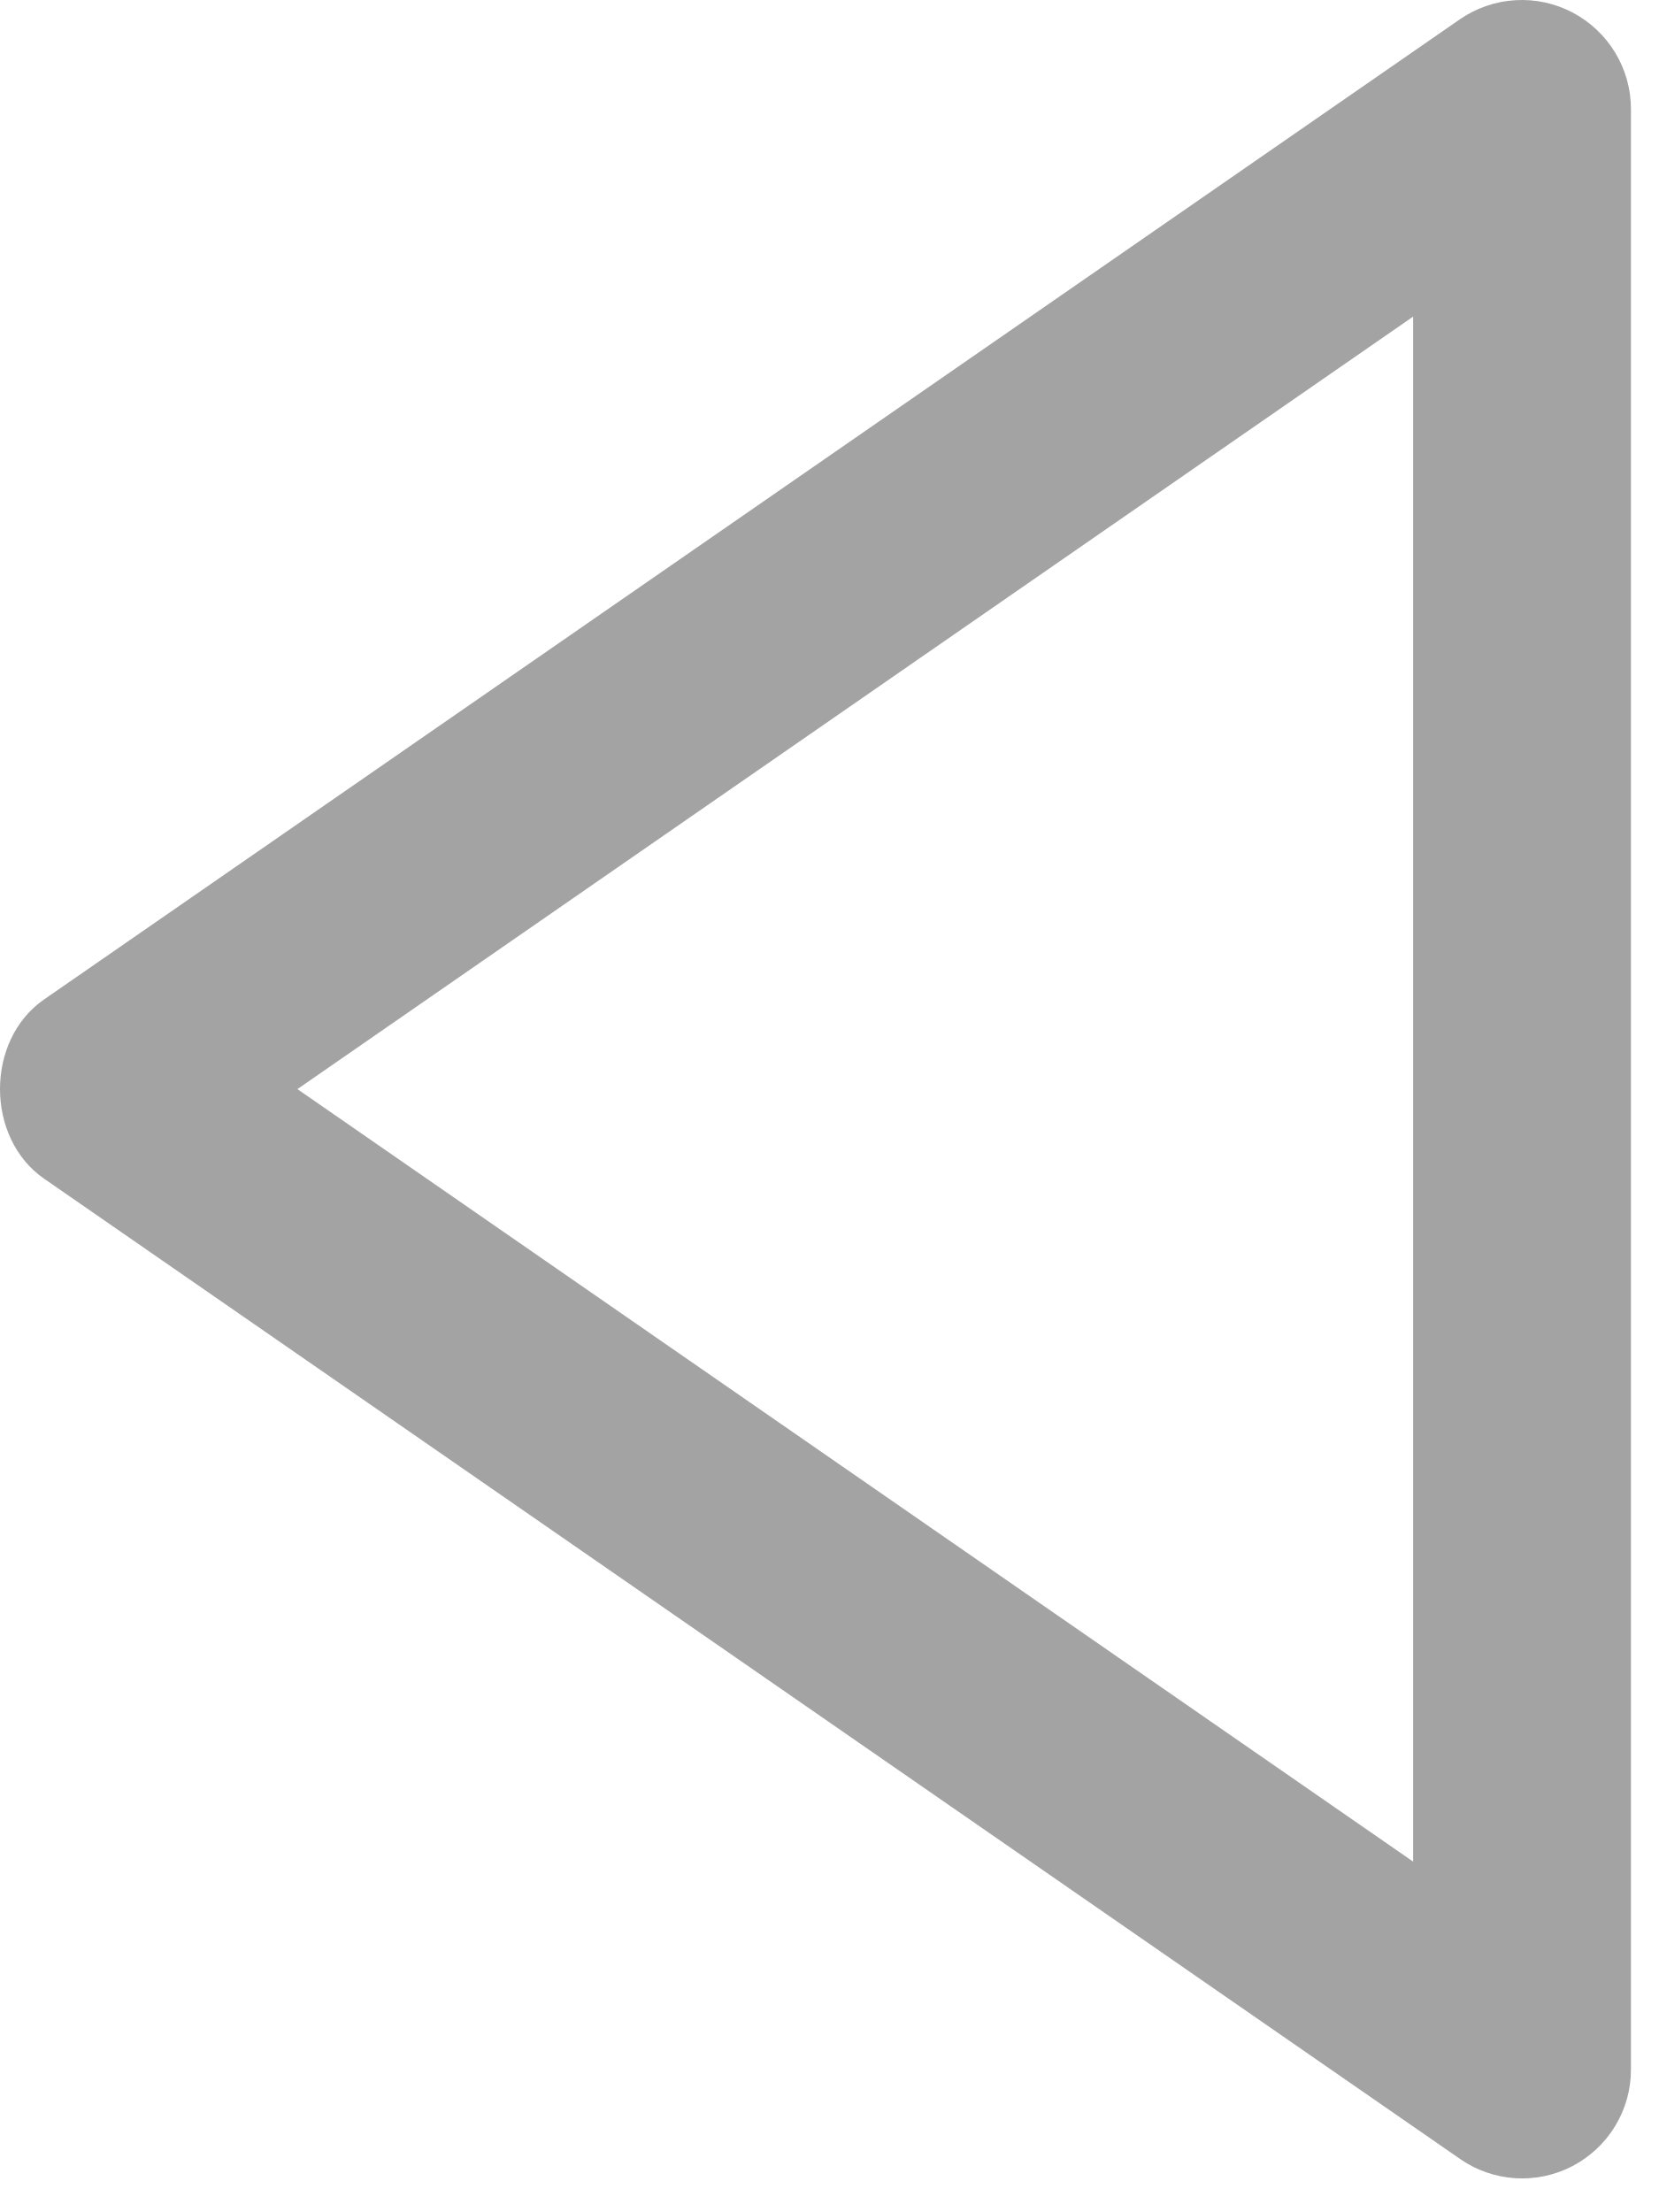
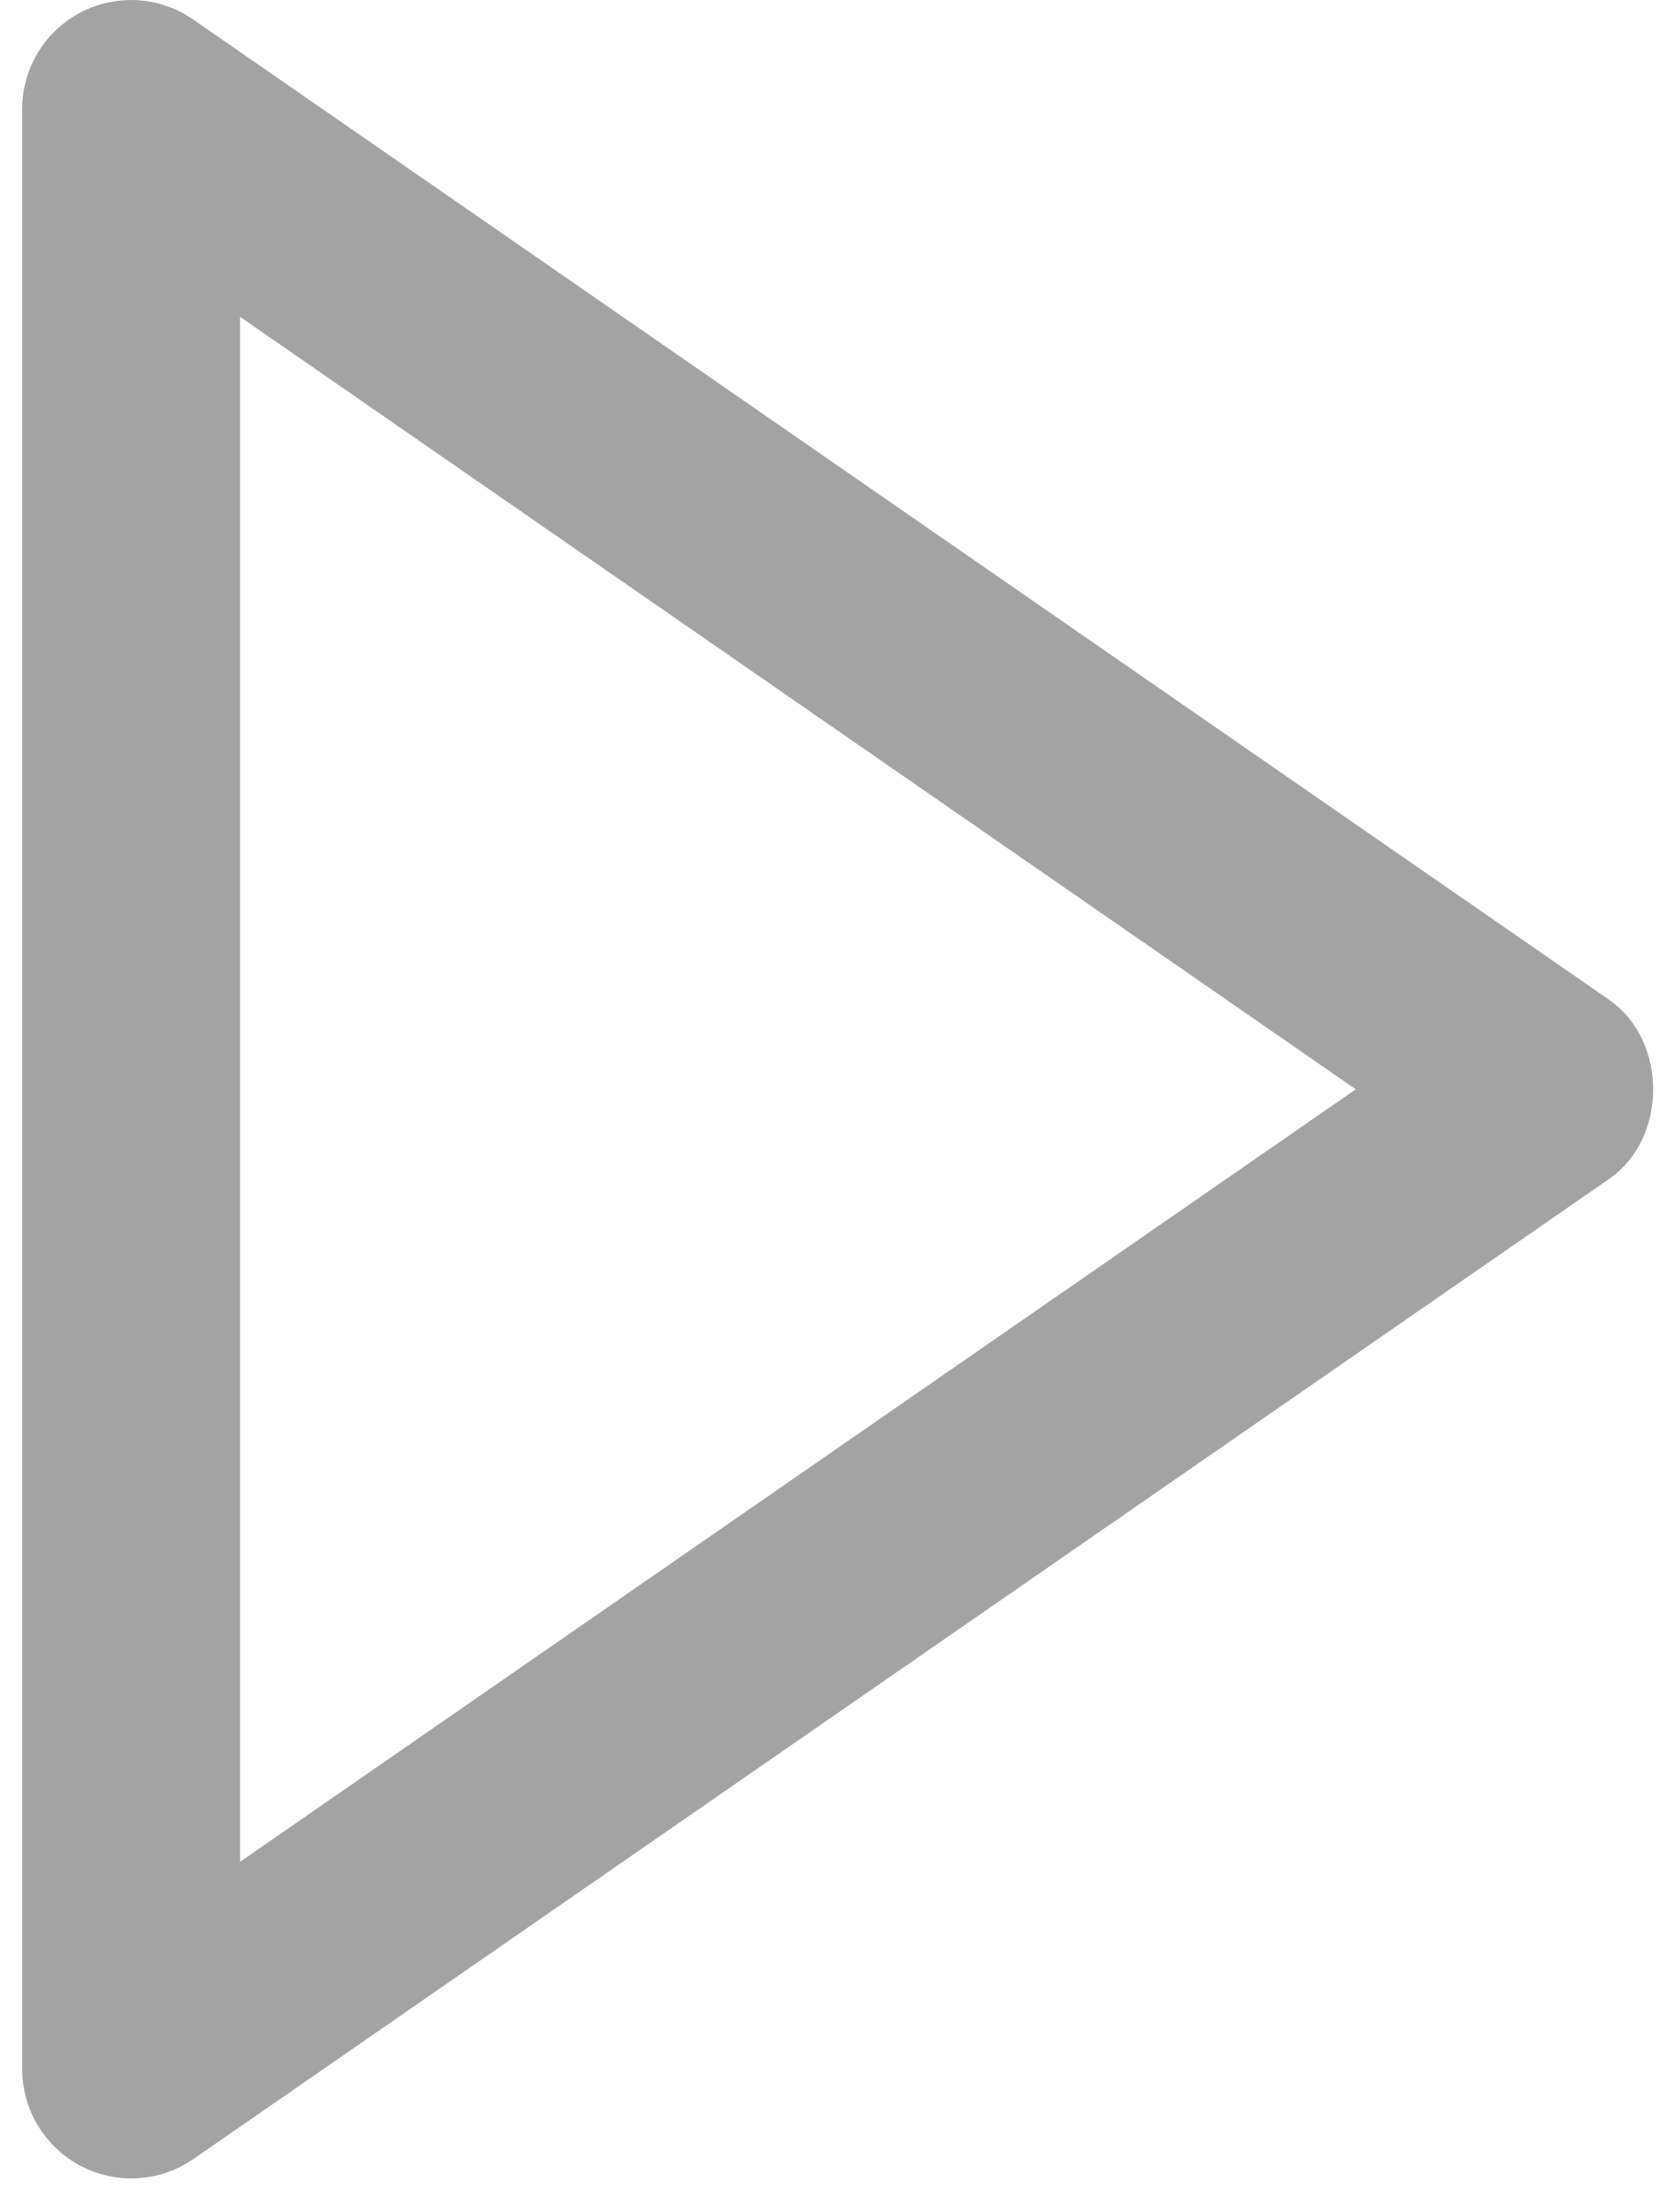
<svg xmlns="http://www.w3.org/2000/svg" width="33" height="44" viewBox="0 0 33 44" fill="none">
-   <path d="M32.442 41.164L32.442 2.164C32.441 1.769 32.332 1.382 32.127 1.045C31.922 0.707 31.629 0.432 31.279 0.248C30.93 0.065 30.537 -0.02 30.143 0.004C29.748 0.027 29.368 0.158 29.043 0.381L0.876 19.881C-0.292 20.689 -0.292 22.635 0.876 23.445L29.043 42.945C29.367 43.171 29.748 43.303 30.143 43.328C30.538 43.352 30.932 43.269 31.282 43.085C31.632 42.901 31.926 42.625 32.13 42.287C32.335 41.948 32.443 41.56 32.442 41.164ZM5.916 21.664L28.109 6.298L28.109 37.03L5.916 21.664Z" fill="#A3A3A3" />
+   <path d="M0.442 2.168L0.442 41.168C0.443 41.563 0.552 41.95 0.757 42.287C0.962 42.625 1.255 42.9 1.605 43.084C1.954 43.267 2.347 43.352 2.741 43.328C3.136 43.305 3.516 43.175 3.841 42.951L32.008 23.451C33.176 22.643 33.176 20.697 32.008 19.887L3.841 0.387C3.517 0.161 3.136 0.029 2.741 0.004C2.346 -0.02 1.952 0.064 1.602 0.247C1.252 0.431 0.958 0.707 0.754 1.046C0.549 1.384 0.441 1.772 0.442 2.168ZM26.968 21.668L4.775 37.034L4.775 6.302L26.968 21.668Z" fill="#A3A3A3" />
</svg>
